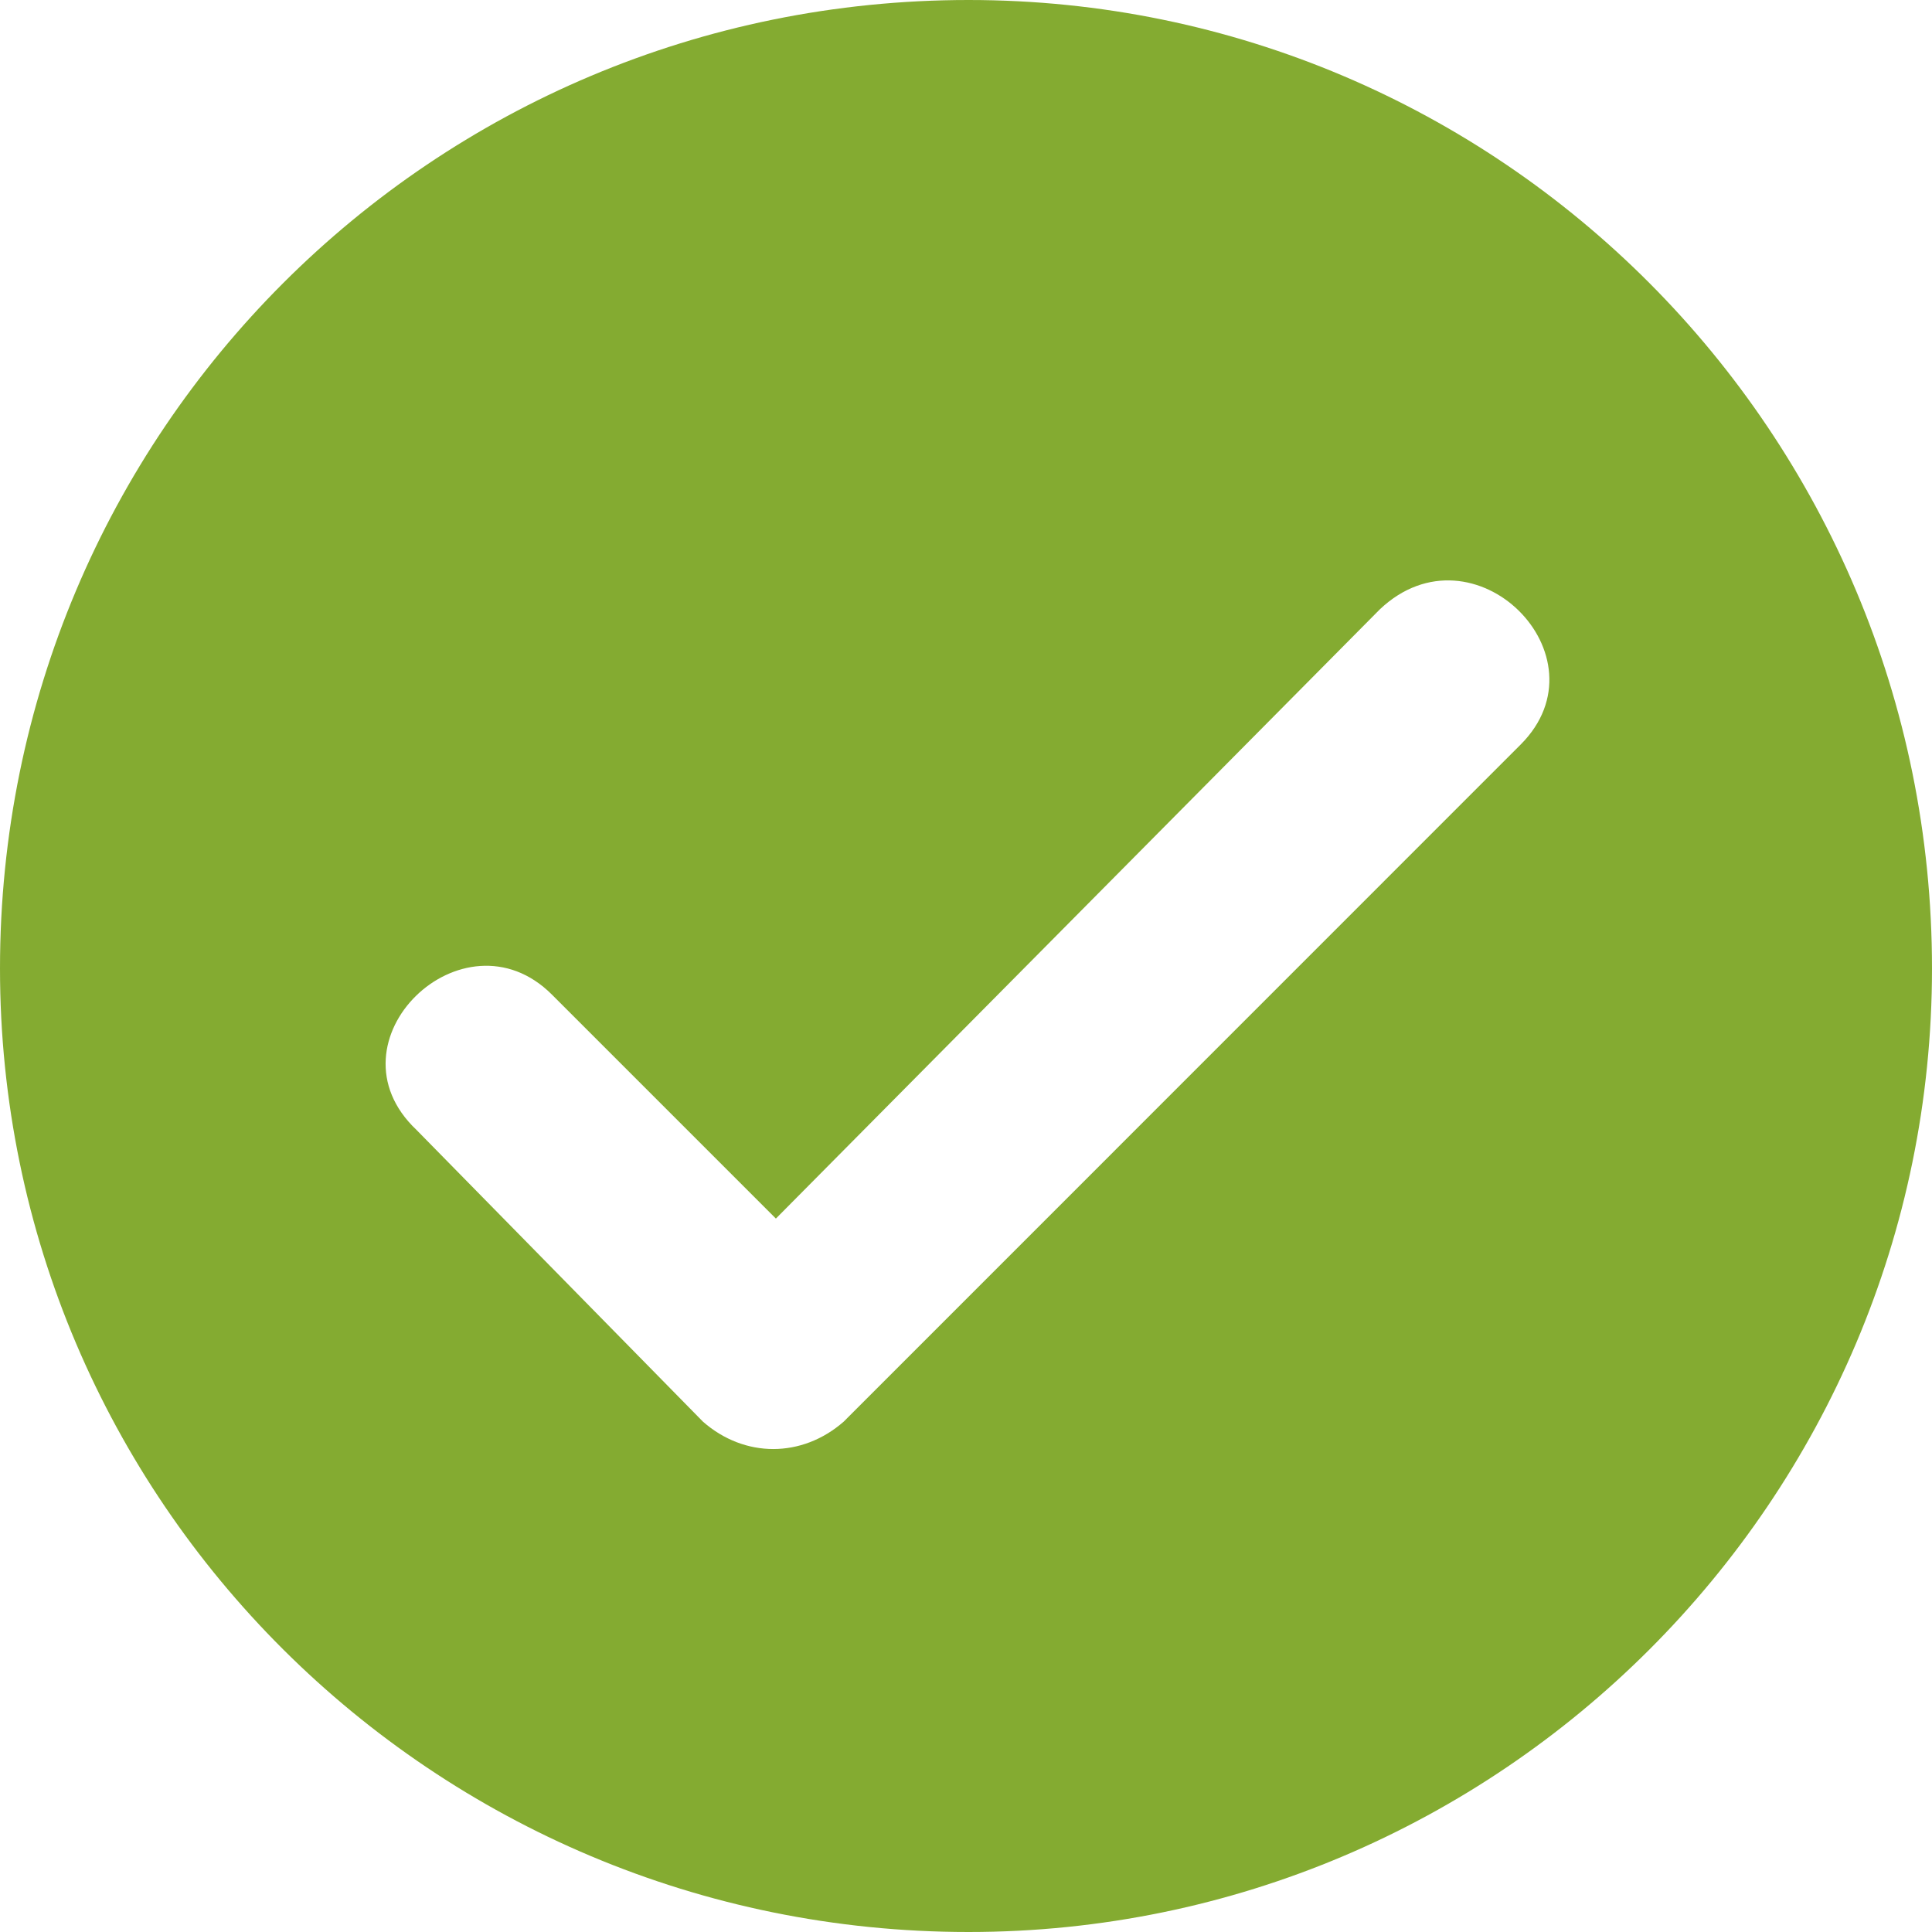
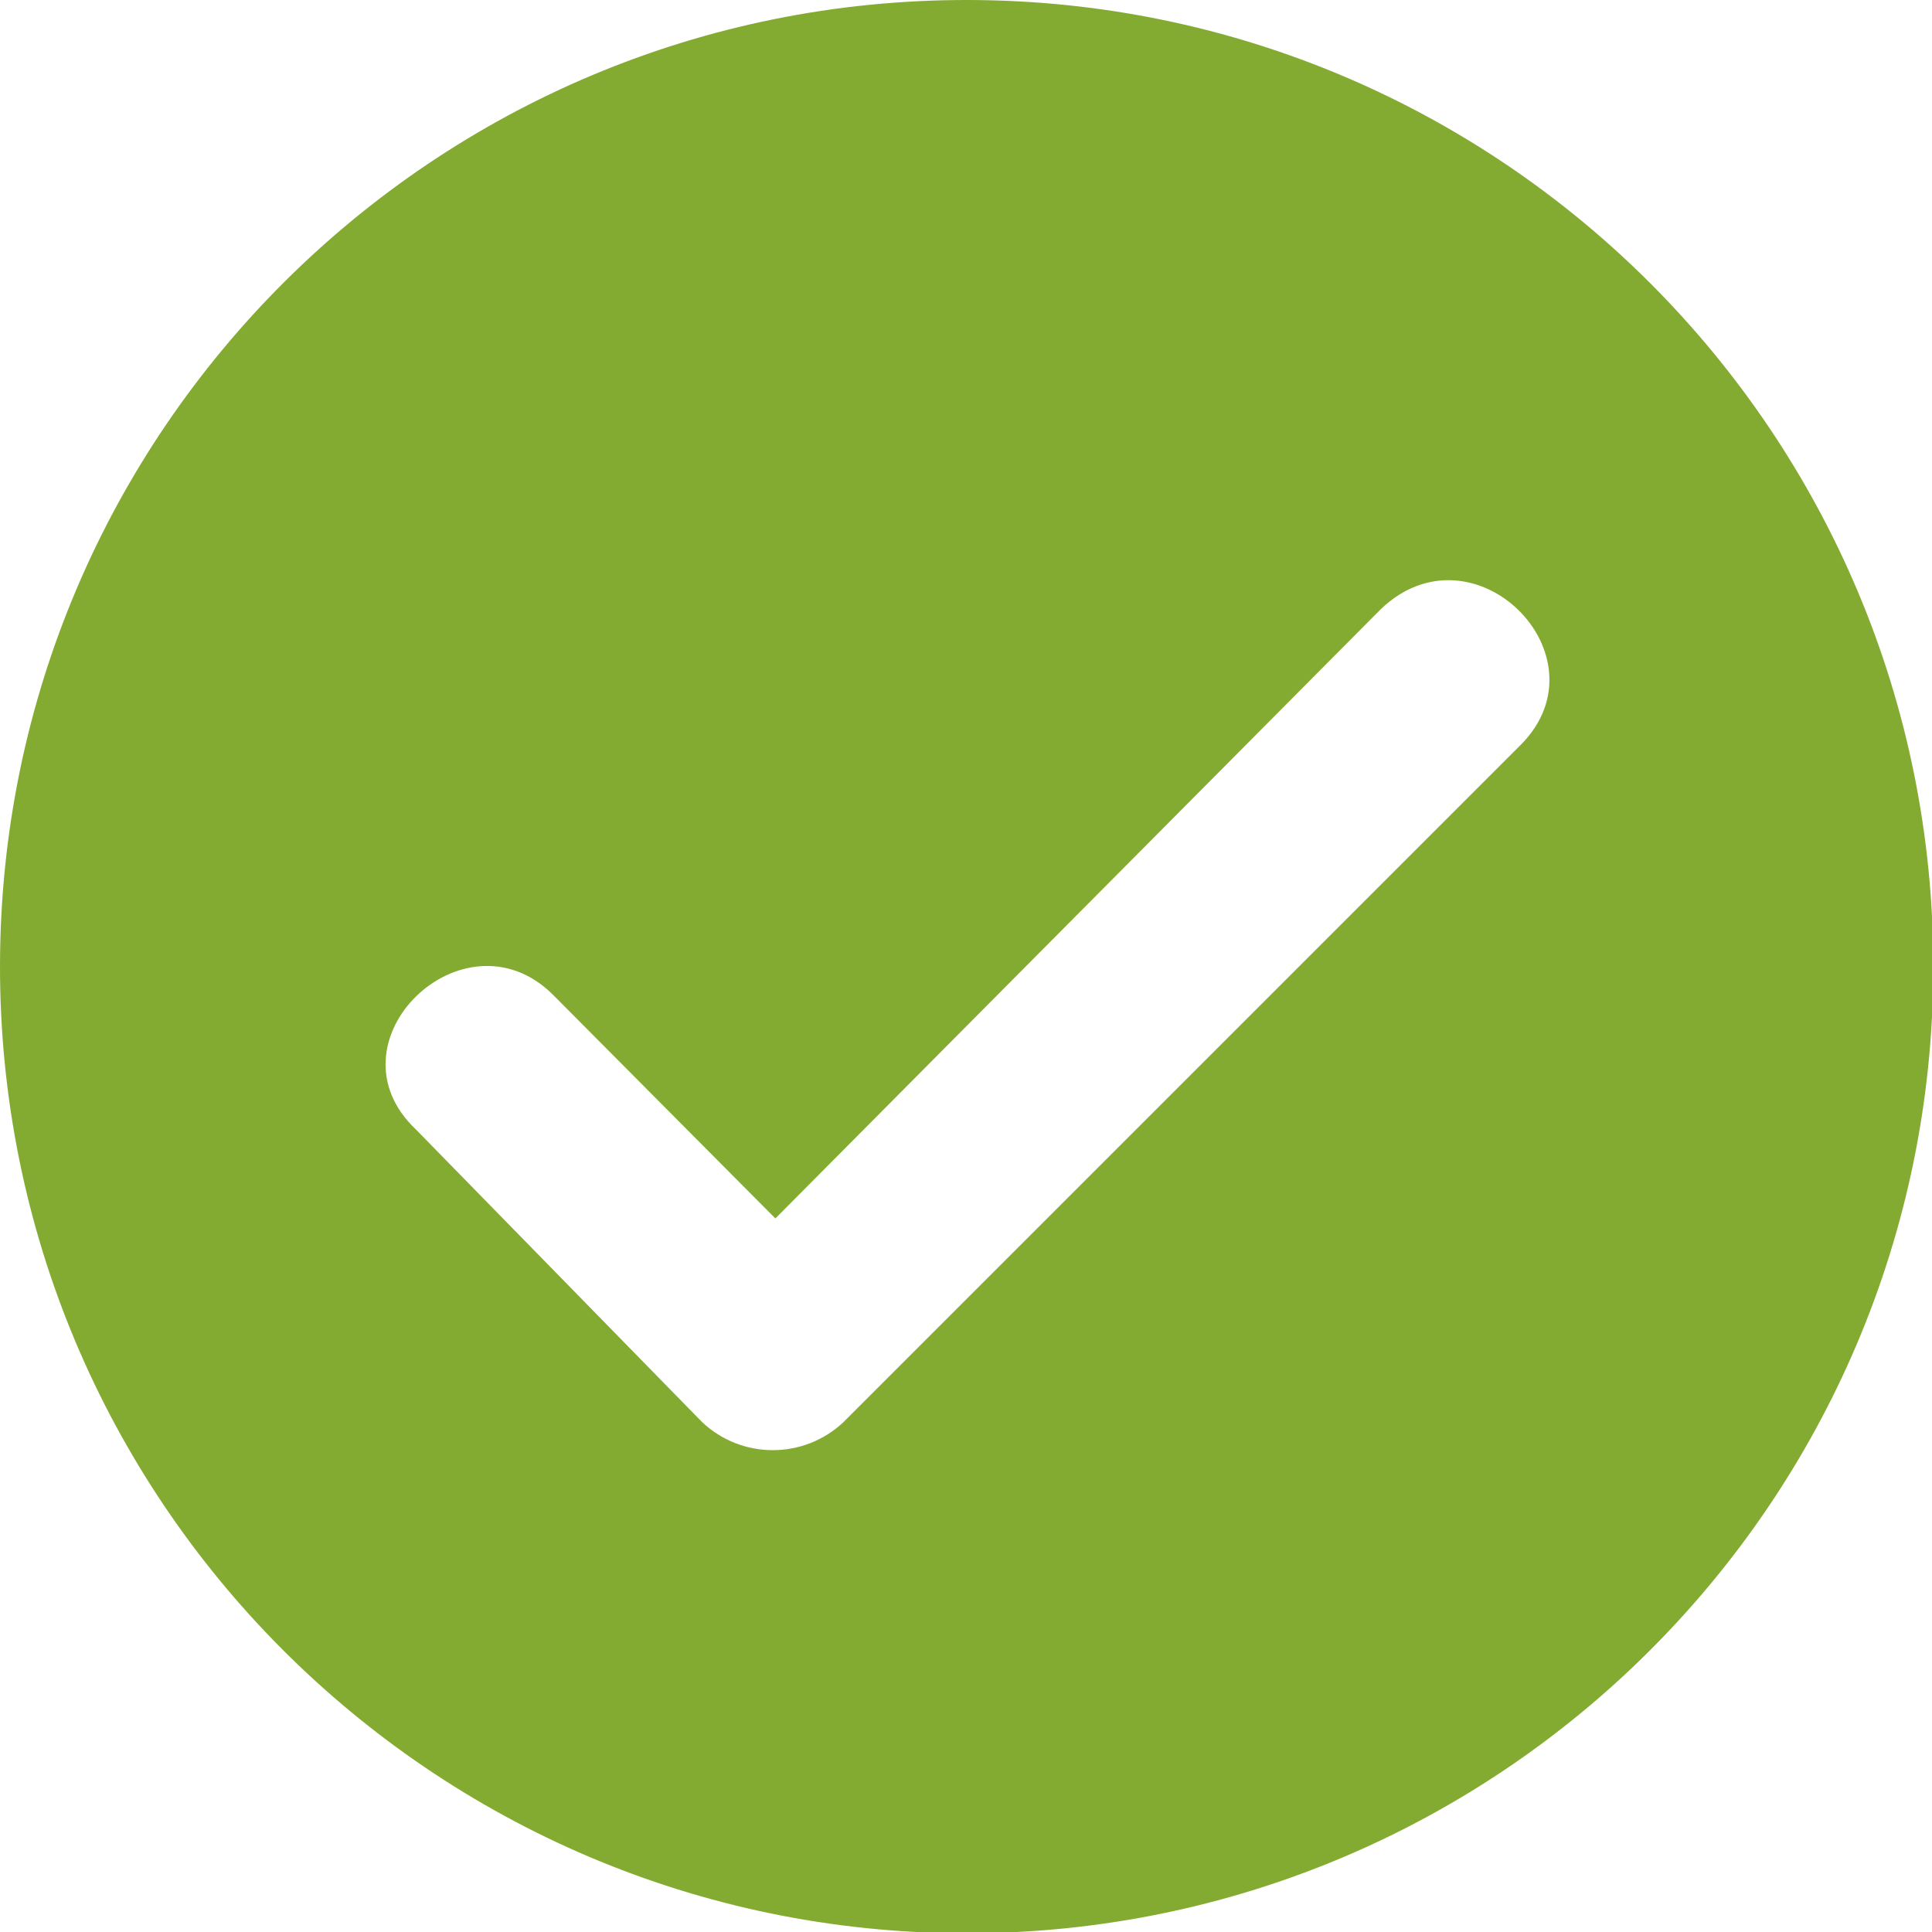
- <svg xmlns="http://www.w3.org/2000/svg" width="15px" height="15px">
-   <path fill-rule="evenodd" fill="rgb(132, 171, 49)" d="M7.520,-0.000 C3.356,-0.000 -0.000,3.355 -0.000,7.519 C-0.000,11.643 3.356,15.000 7.520,15.000 C11.644,15.000 15.000,11.644 15.000,7.519 C15.000,3.355 11.644,-0.000 7.520,-0.000 ZM11.806,5.781 L6.550,11.038 C6.226,11.321 5.781,11.321 5.458,11.038 L3.234,8.773 C2.507,8.086 3.598,7.035 4.285,7.722 L6.024,9.461 L10.714,4.730 C11.442,4.043 12.493,5.094 11.806,5.781 L11.806,5.781 Z" />
+ <svg xmlns="http://www.w3.org/2000/svg" width="15" height="15">
+   <path fill-rule="evenodd" fill="#84AB31" d="M7.52 0a7.5 7.5 0 1 0-.03 15.01 7.5 7.5 0 0 0 .03-15.01Zm4.29 5.78-5.26 5.26a.8.8 0 0 1-1.1 0l-2.22-2.27c-.72-.68.37-1.73 1.06-1.05l1.73 1.74 4.7-4.73c.72-.69 1.77.36 1.09 1.05Z" />
</svg>
